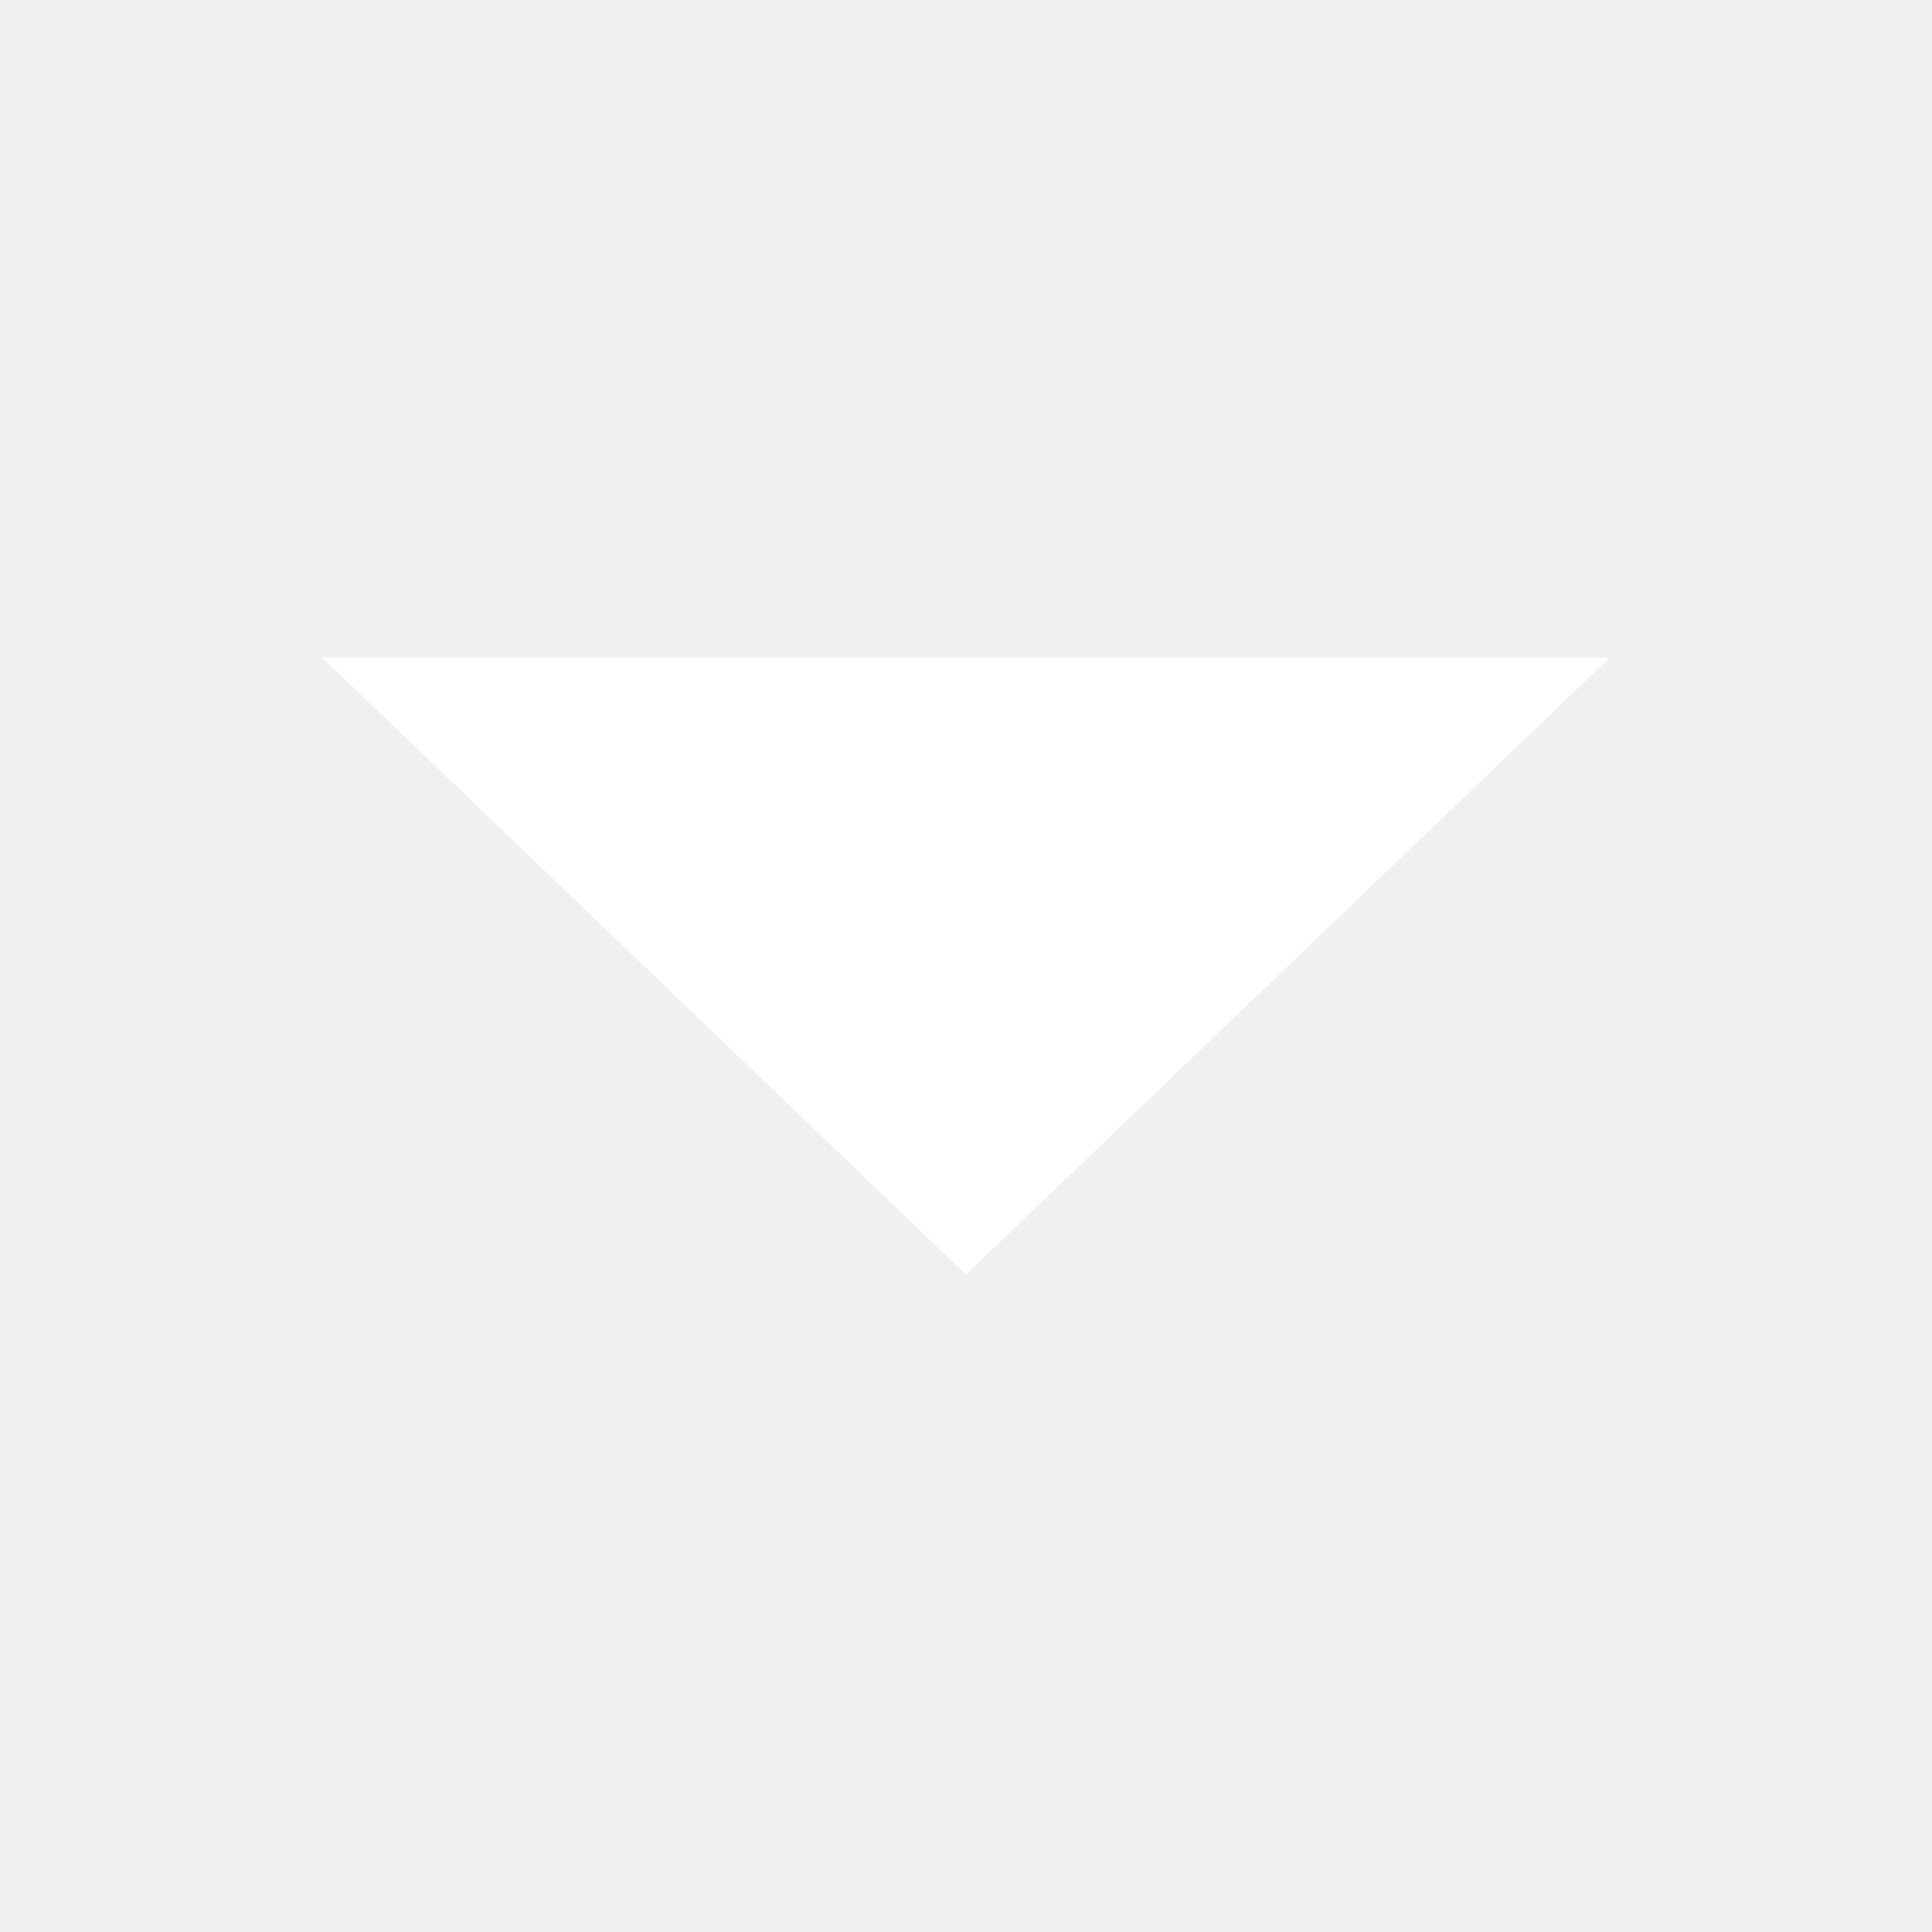
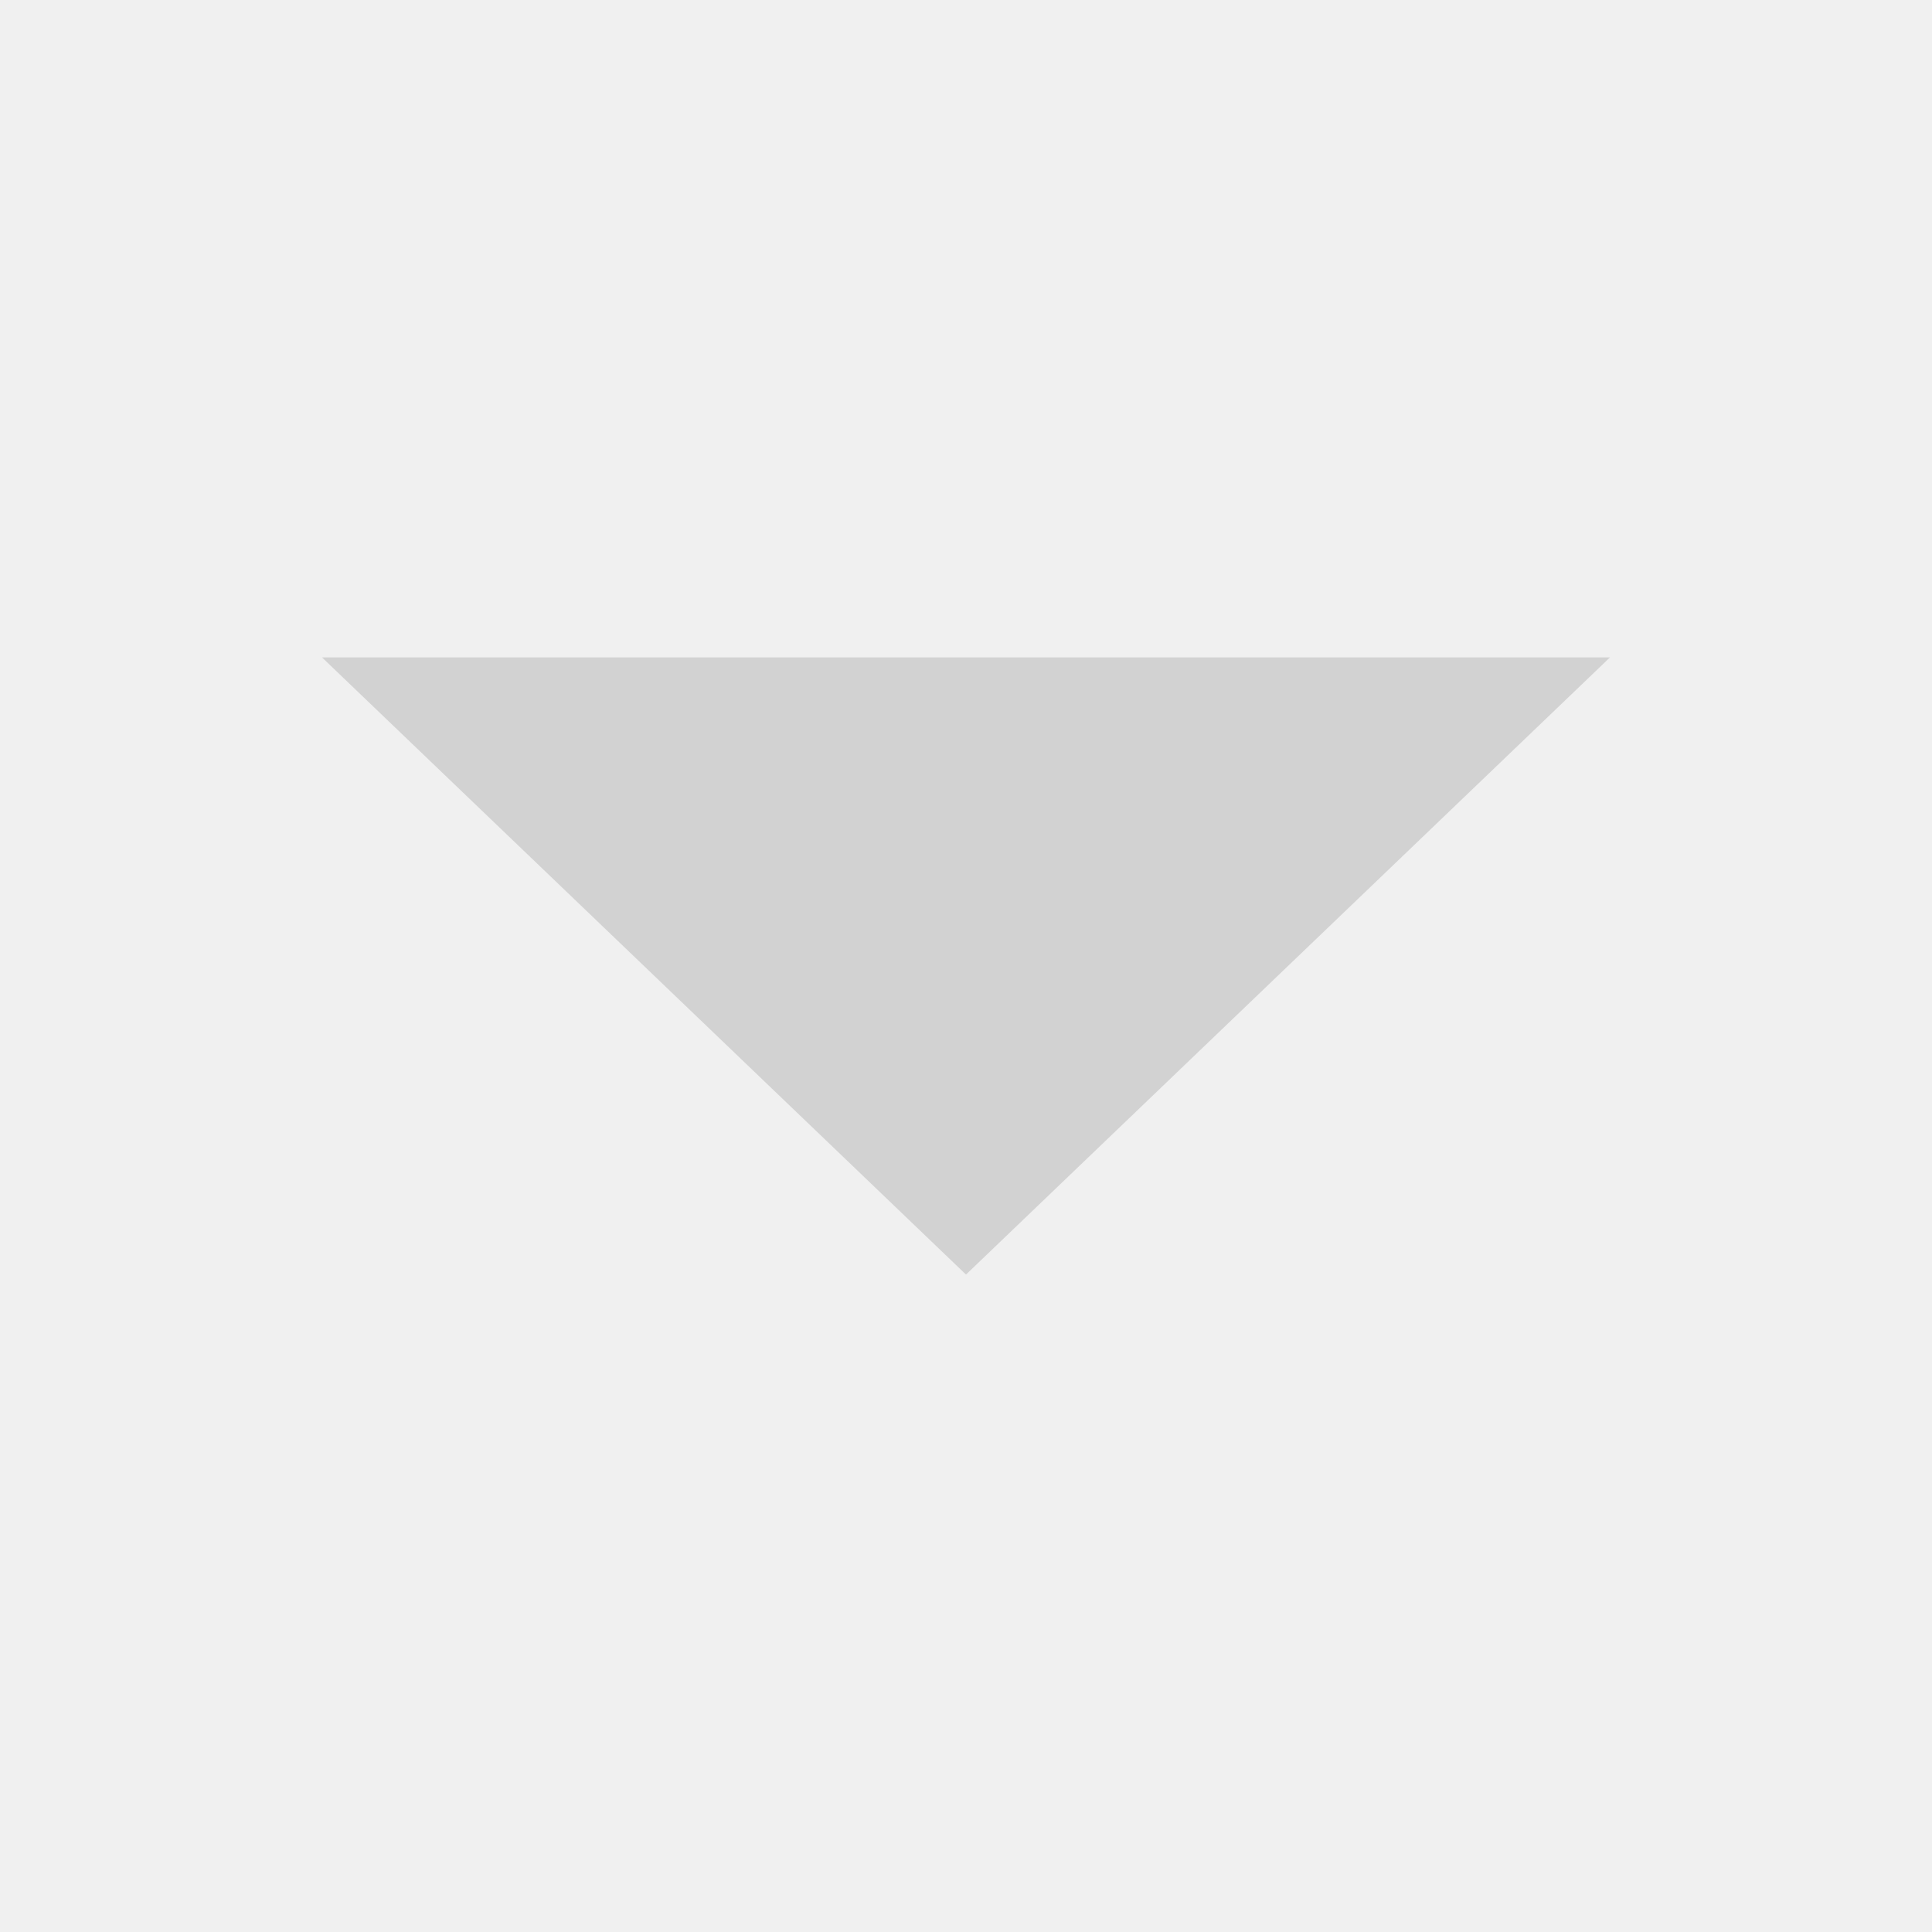
<svg xmlns="http://www.w3.org/2000/svg" width="36" height="36" id="svg3358" version="1.1">
  <defs id="defs3360" />
  <g id="layer1" transform="translate(-4.19212,3.4816)">
-     <path style="font-size:medium;font-style:normal;font-variant:normal;font-weight:normal;font-stretch:normal;text-indent:0;text-align:start;text-decoration:none;line-height:normal;letter-spacing:normal;word-spacing:normal;text-transform:none;direction:ltr;block-progression:tb;writing-mode:lr-tb;text-anchor:start;baseline-shift:baseline;color:#000000;fill:#ffffff;fill-opacity:1;stroke:none;stroke-width:5;marker:none;visibility:visible;display:inline;overflow:visible;enable-background:accumulate;font-family:Sans;-inkscape-font-specification:Sans" d="m 10.192,8.768 12,11.5 12,-11.5" id="path6459" />
+     <path style="font-size:medium;font-style:normal;font-variant:normal;font-weight:normal;font-stretch:normal;text-indent:0;text-align:start;text-decoration:none;line-height:normal;letter-spacing:normal;word-spacing:normal;text-transform:none;direction:ltr;block-progression:tb;writing-mode:lr-tb;text-anchor:start;baseline-shift:baseline;color:#373737;fill:#d2d2d2;fill-opacity:1;stroke:none;stroke-width:5;marker:none;visibility:visible;display:inline;overflow:visible;enable-background:accumulate;font-family:Sans;-inkscape-font-specification:Sans" d="m 10.192,8.768 12,11.5 12,-11.5" id="path6459" />
  </g>
</svg>
